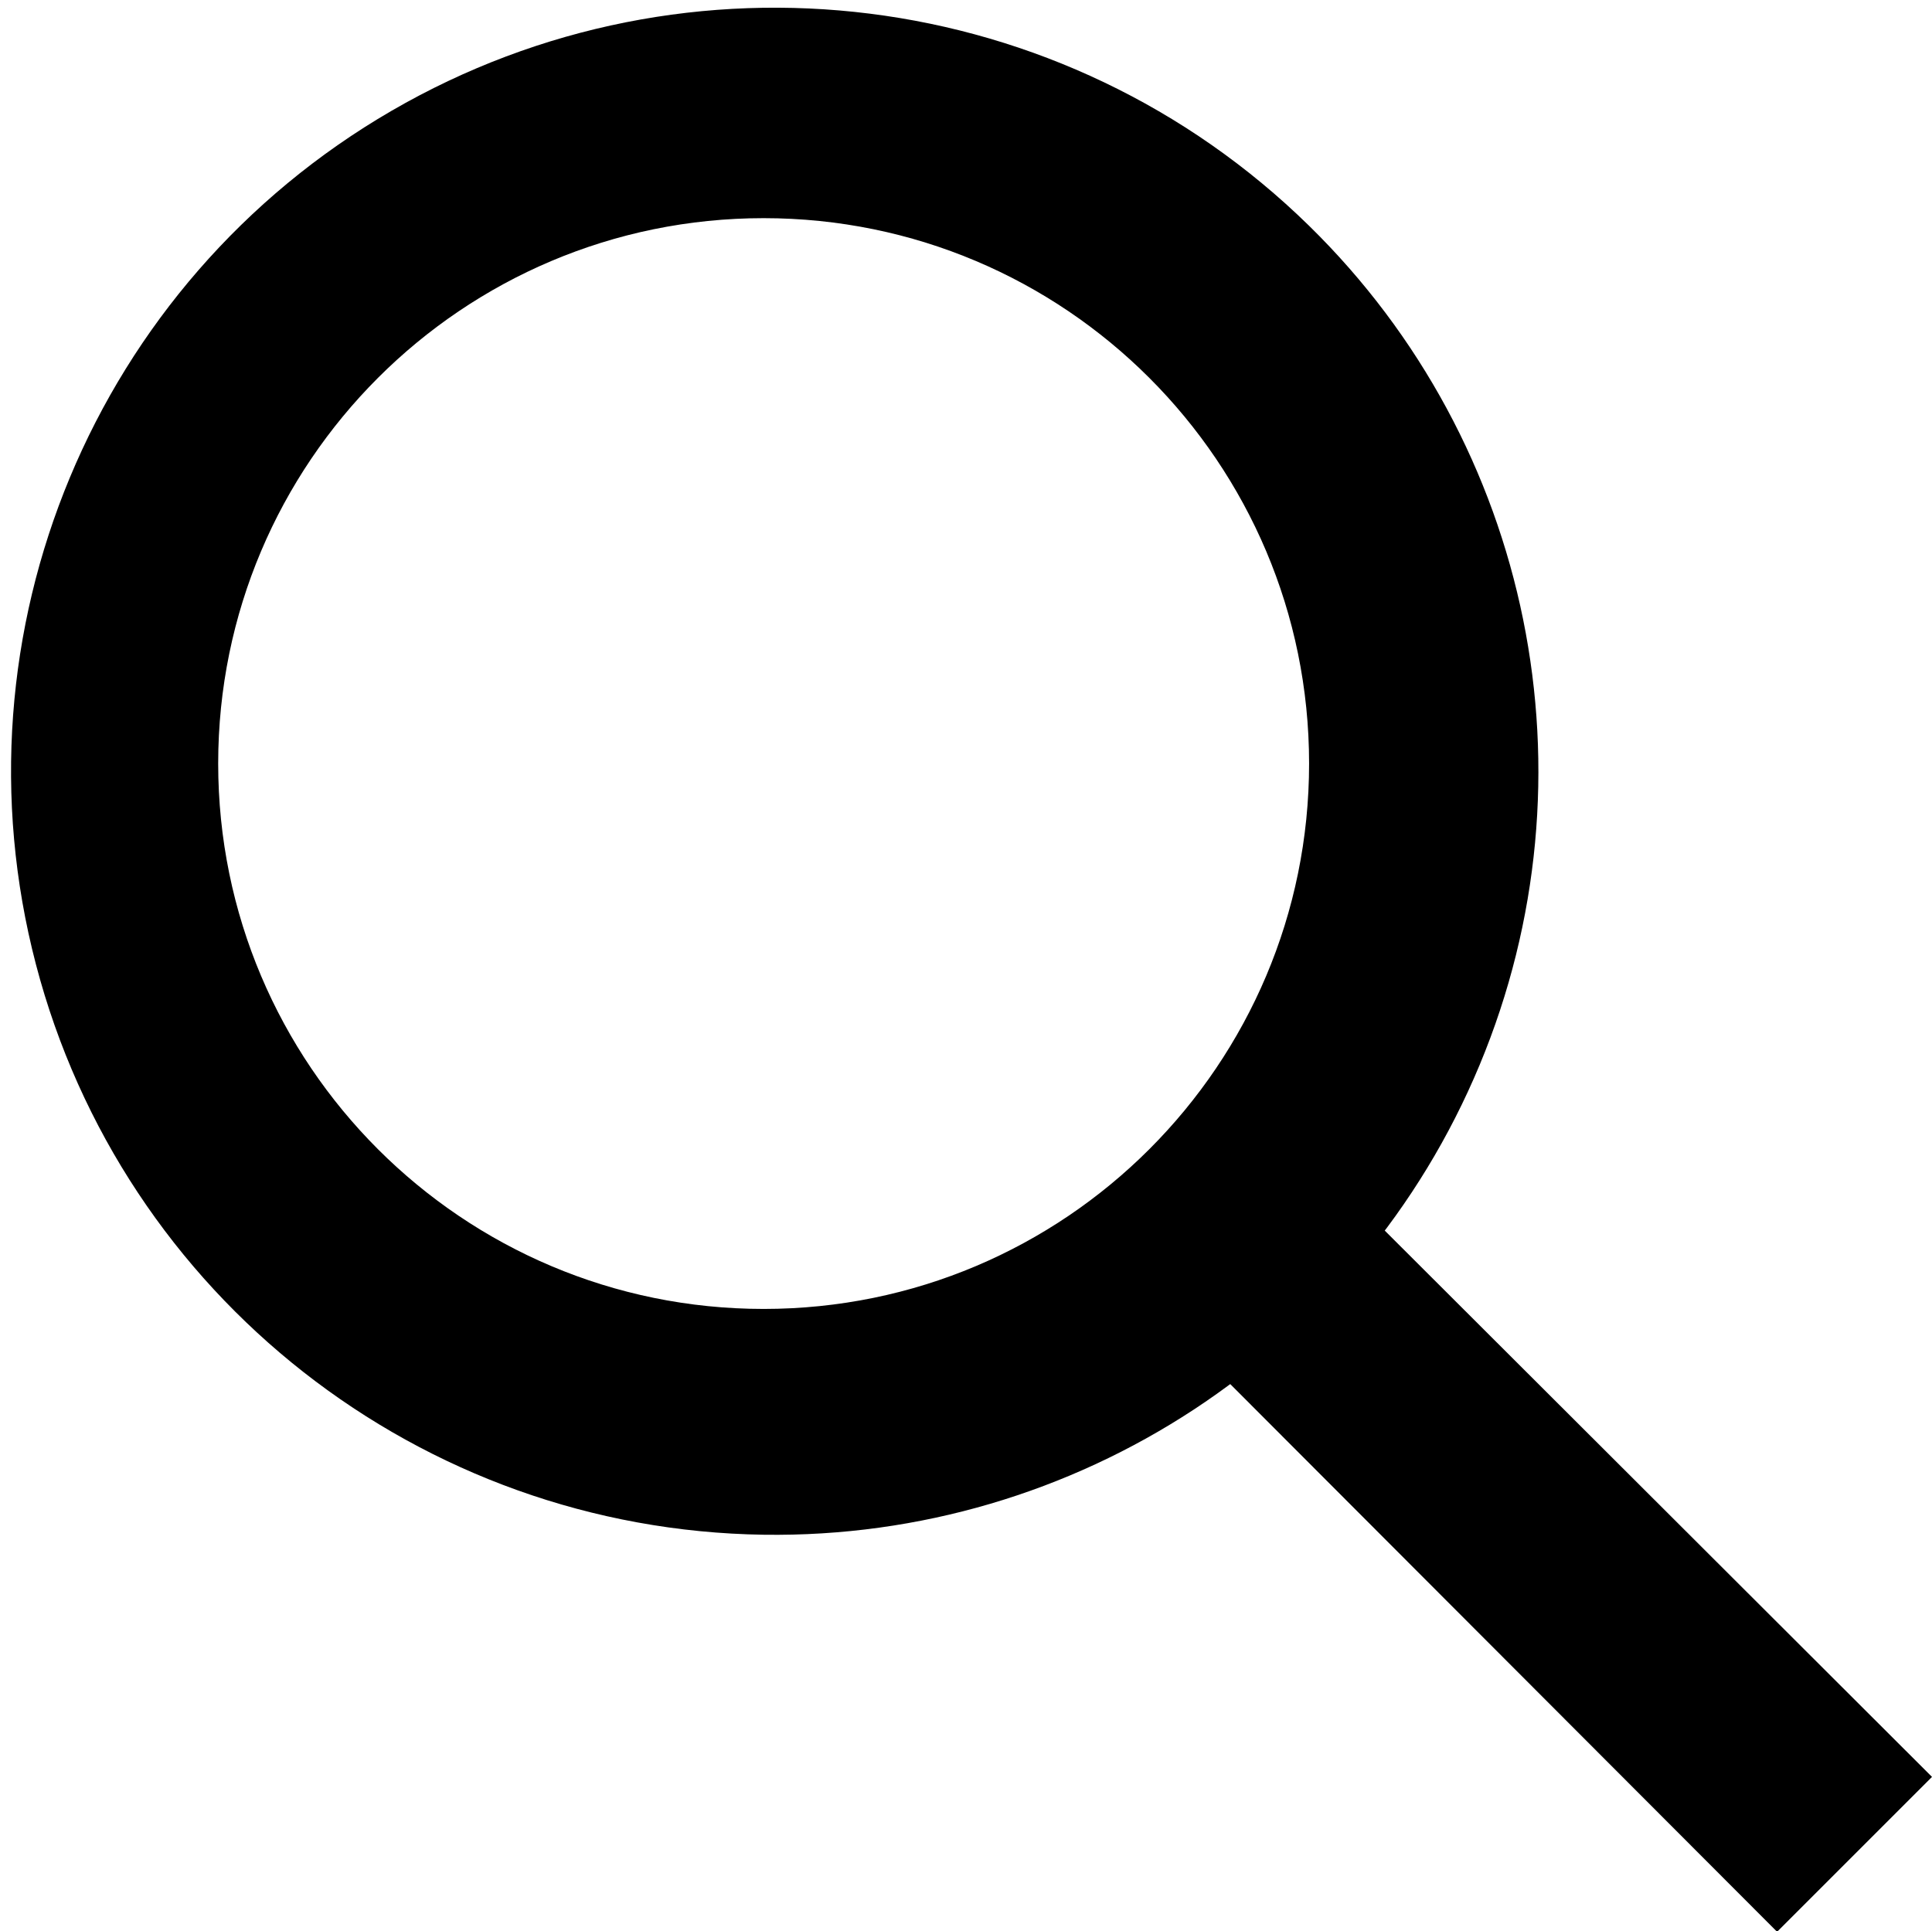
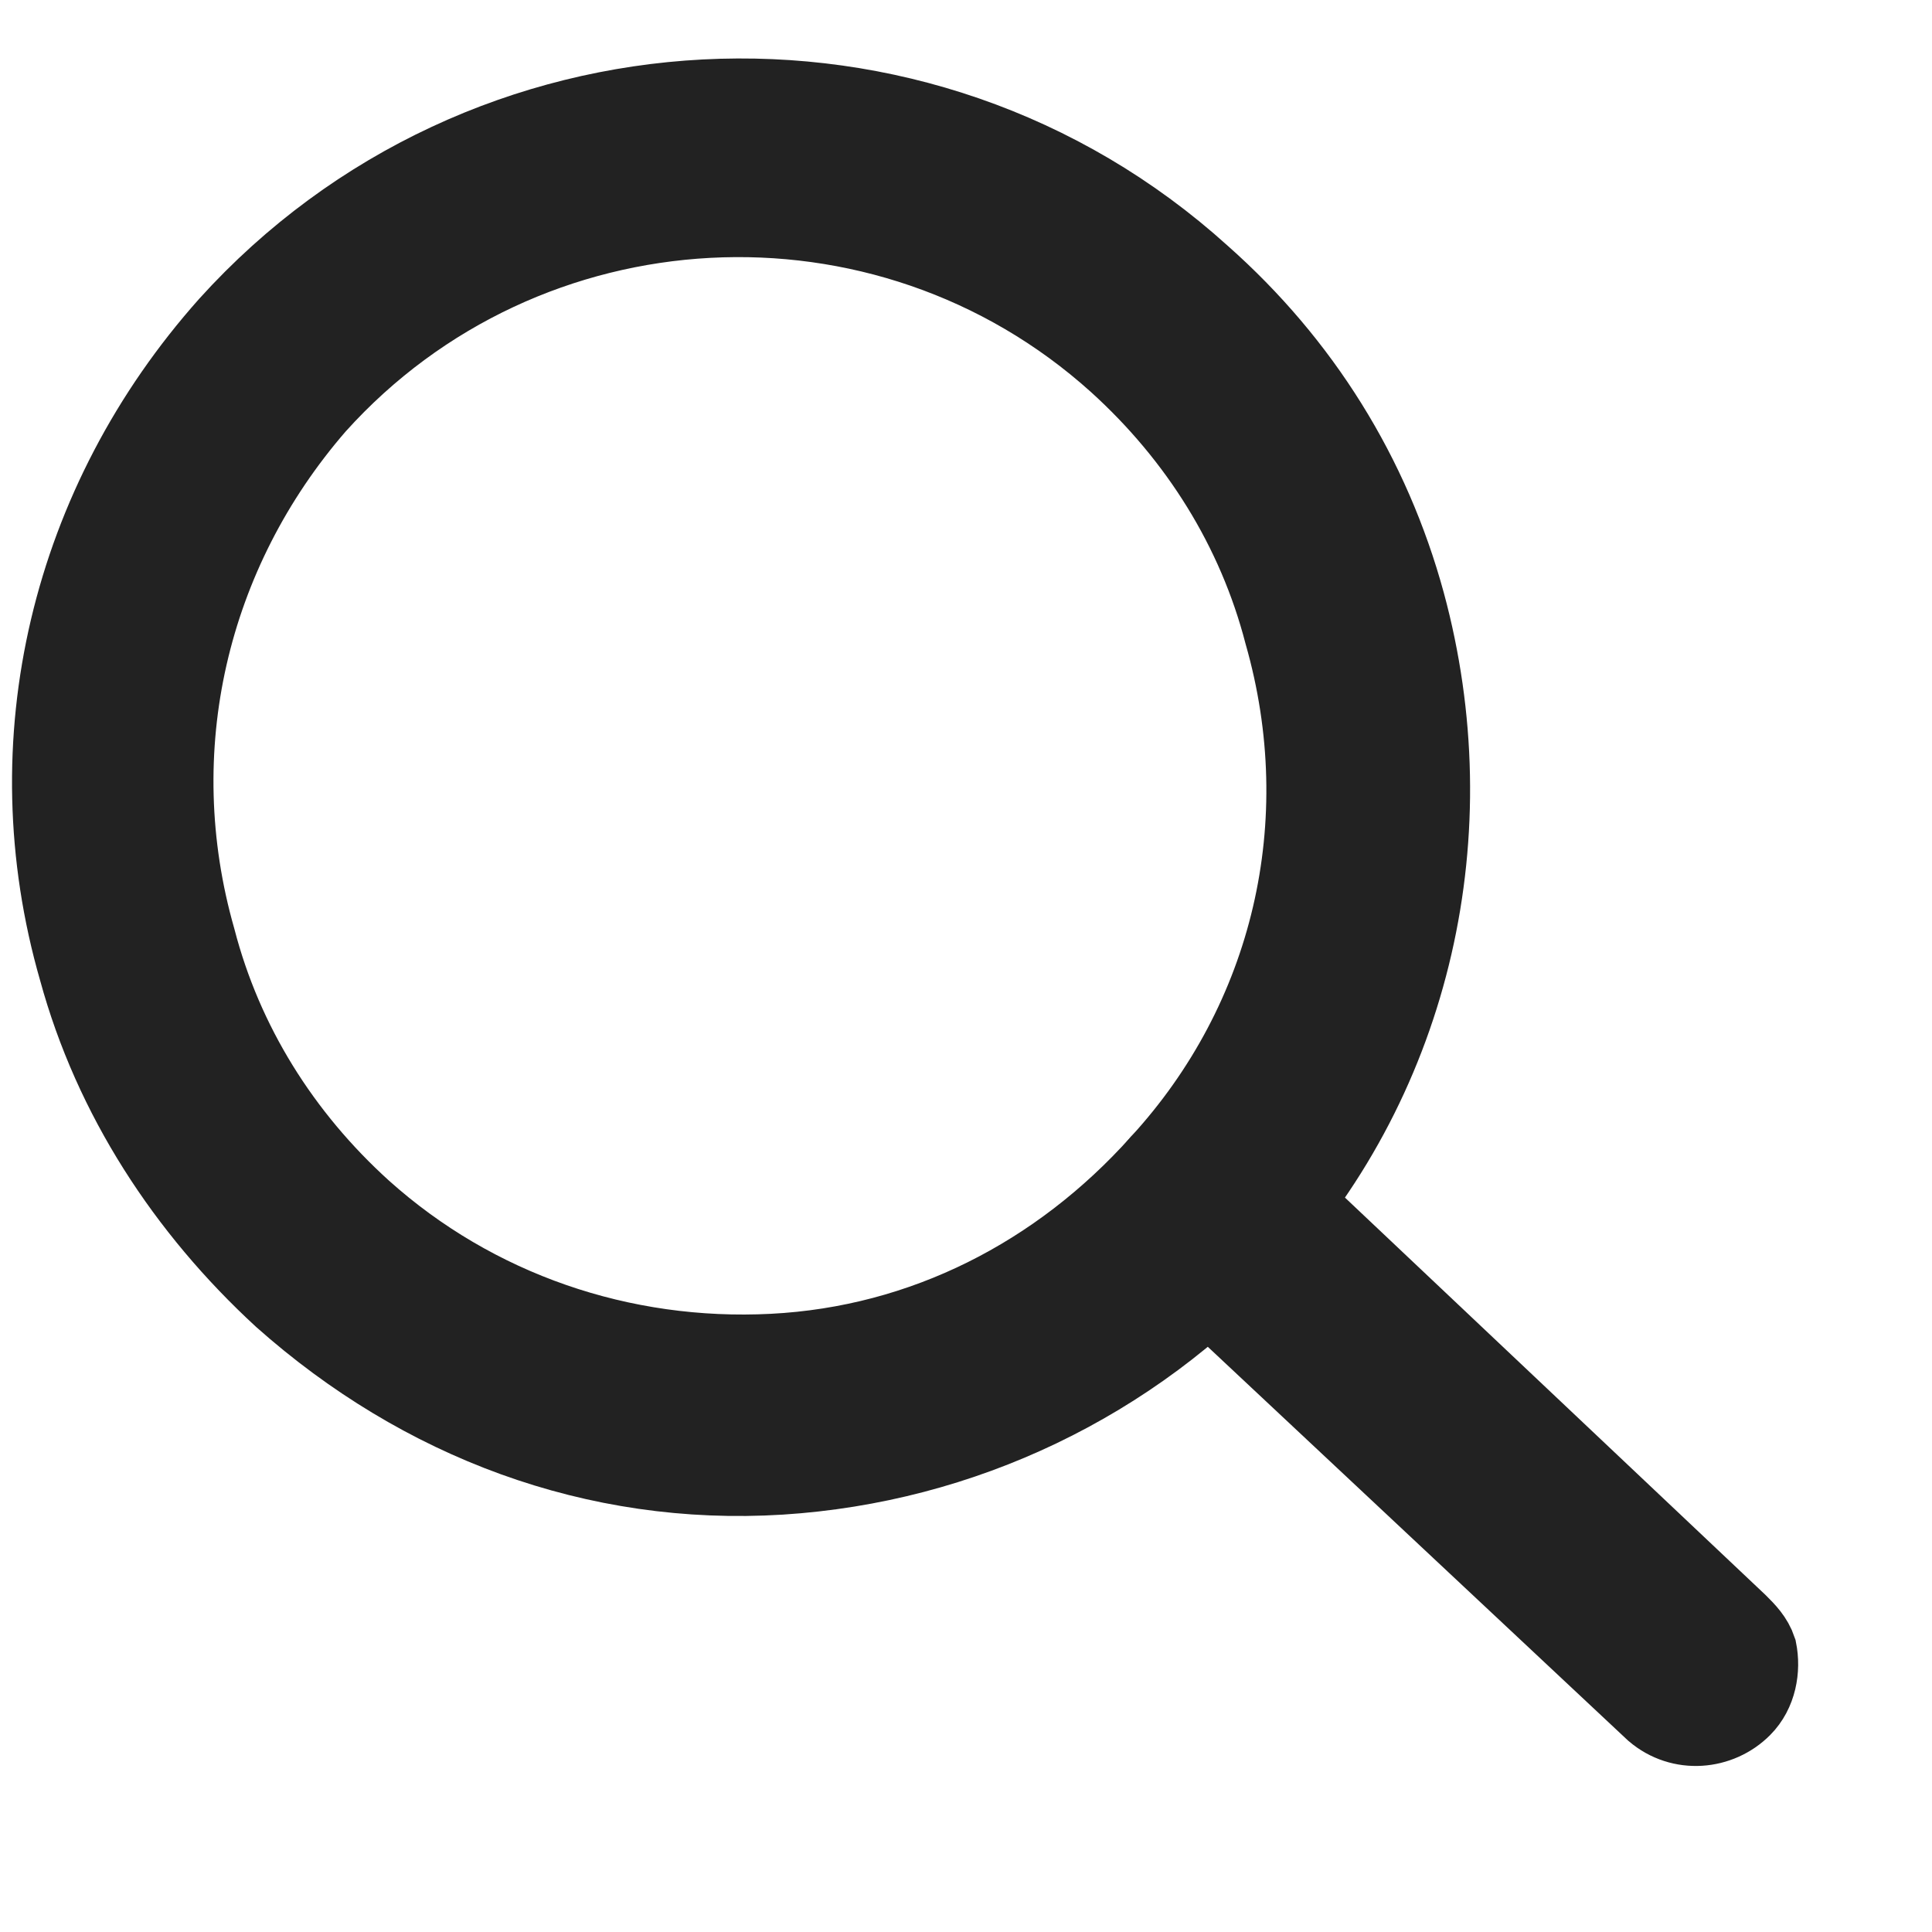
- <svg xmlns="http://www.w3.org/2000/svg" class="icon_search_svg" viewBox="0 0 17.71 17.7">
-   <path d="M7,14.07a7,7,0,1,1,5-12h0a7,7,0,0,1-5,12ZM7,2A5,5,0,0,0,2,7,5,5,0,1,0,7,2Z" />
-   <path d="M16.29,17.71l-6.09-6.1,1.41-1.41,6.1,6.09Z" />
+ <svg xmlns="http://www.w3.org/2000/svg" version="1.1" id="Layer_1" x="0px" y="0px" viewBox="0 0 50 50" style="enable-background:new 0 0 50 50;" xml:space="preserve">
+   <style type="text/css">
+ 	.st0{fill:#222222;stroke:#222222;stroke-width:2;stroke-miterlimit:10;}
+ </style>
+   <g>
+     <g>
+       <path class="st0" d="M36.4,15.6c1.6,5.9,0.2,12.2-3.9,16.7c-3.2,3.5-7.6,5.6-12.3,5.9c-4.8,0.3-9.3-1.4-12.9-4.6    c-2.5-2.3-4.4-5.2-5.3-8.5C0.3,19.2,1.8,13,5.9,8.4c6.6-7.3,17.9-7.9,25.2-1.3C33.7,9.4,35.5,12.3,36.4,15.6z M5.1,24.3    c0.7,2.7,2.2,5.1,4.3,7c2.9,2.6,6.7,3.9,10.6,3.7S27.4,33,30,30.1c3.4-3.7,4.6-8.8,3.2-13.7c-0.7-2.7-2.2-5.1-4.3-7    c-6-5.4-15.3-4.9-20.7,1.1C4.9,14.3,3.7,19.4,5.1,24.3z" />
+     </g>
+     <g>
+       <path class="st0" d="M45.5,42.7c0.1,0.5,0,1.1-0.4,1.5c-0.6,0.6-1.6,0.7-2.3,0.1L30.1,32.4c-0.6-0.6-0.7-1.6-0.1-2.3    c0.6-0.6,1.6-0.7,2.3-0.1L45,42C45.2,42.2,45.4,42.4,45.5,42.7z" />
+     </g>
+   </g>
</svg>
